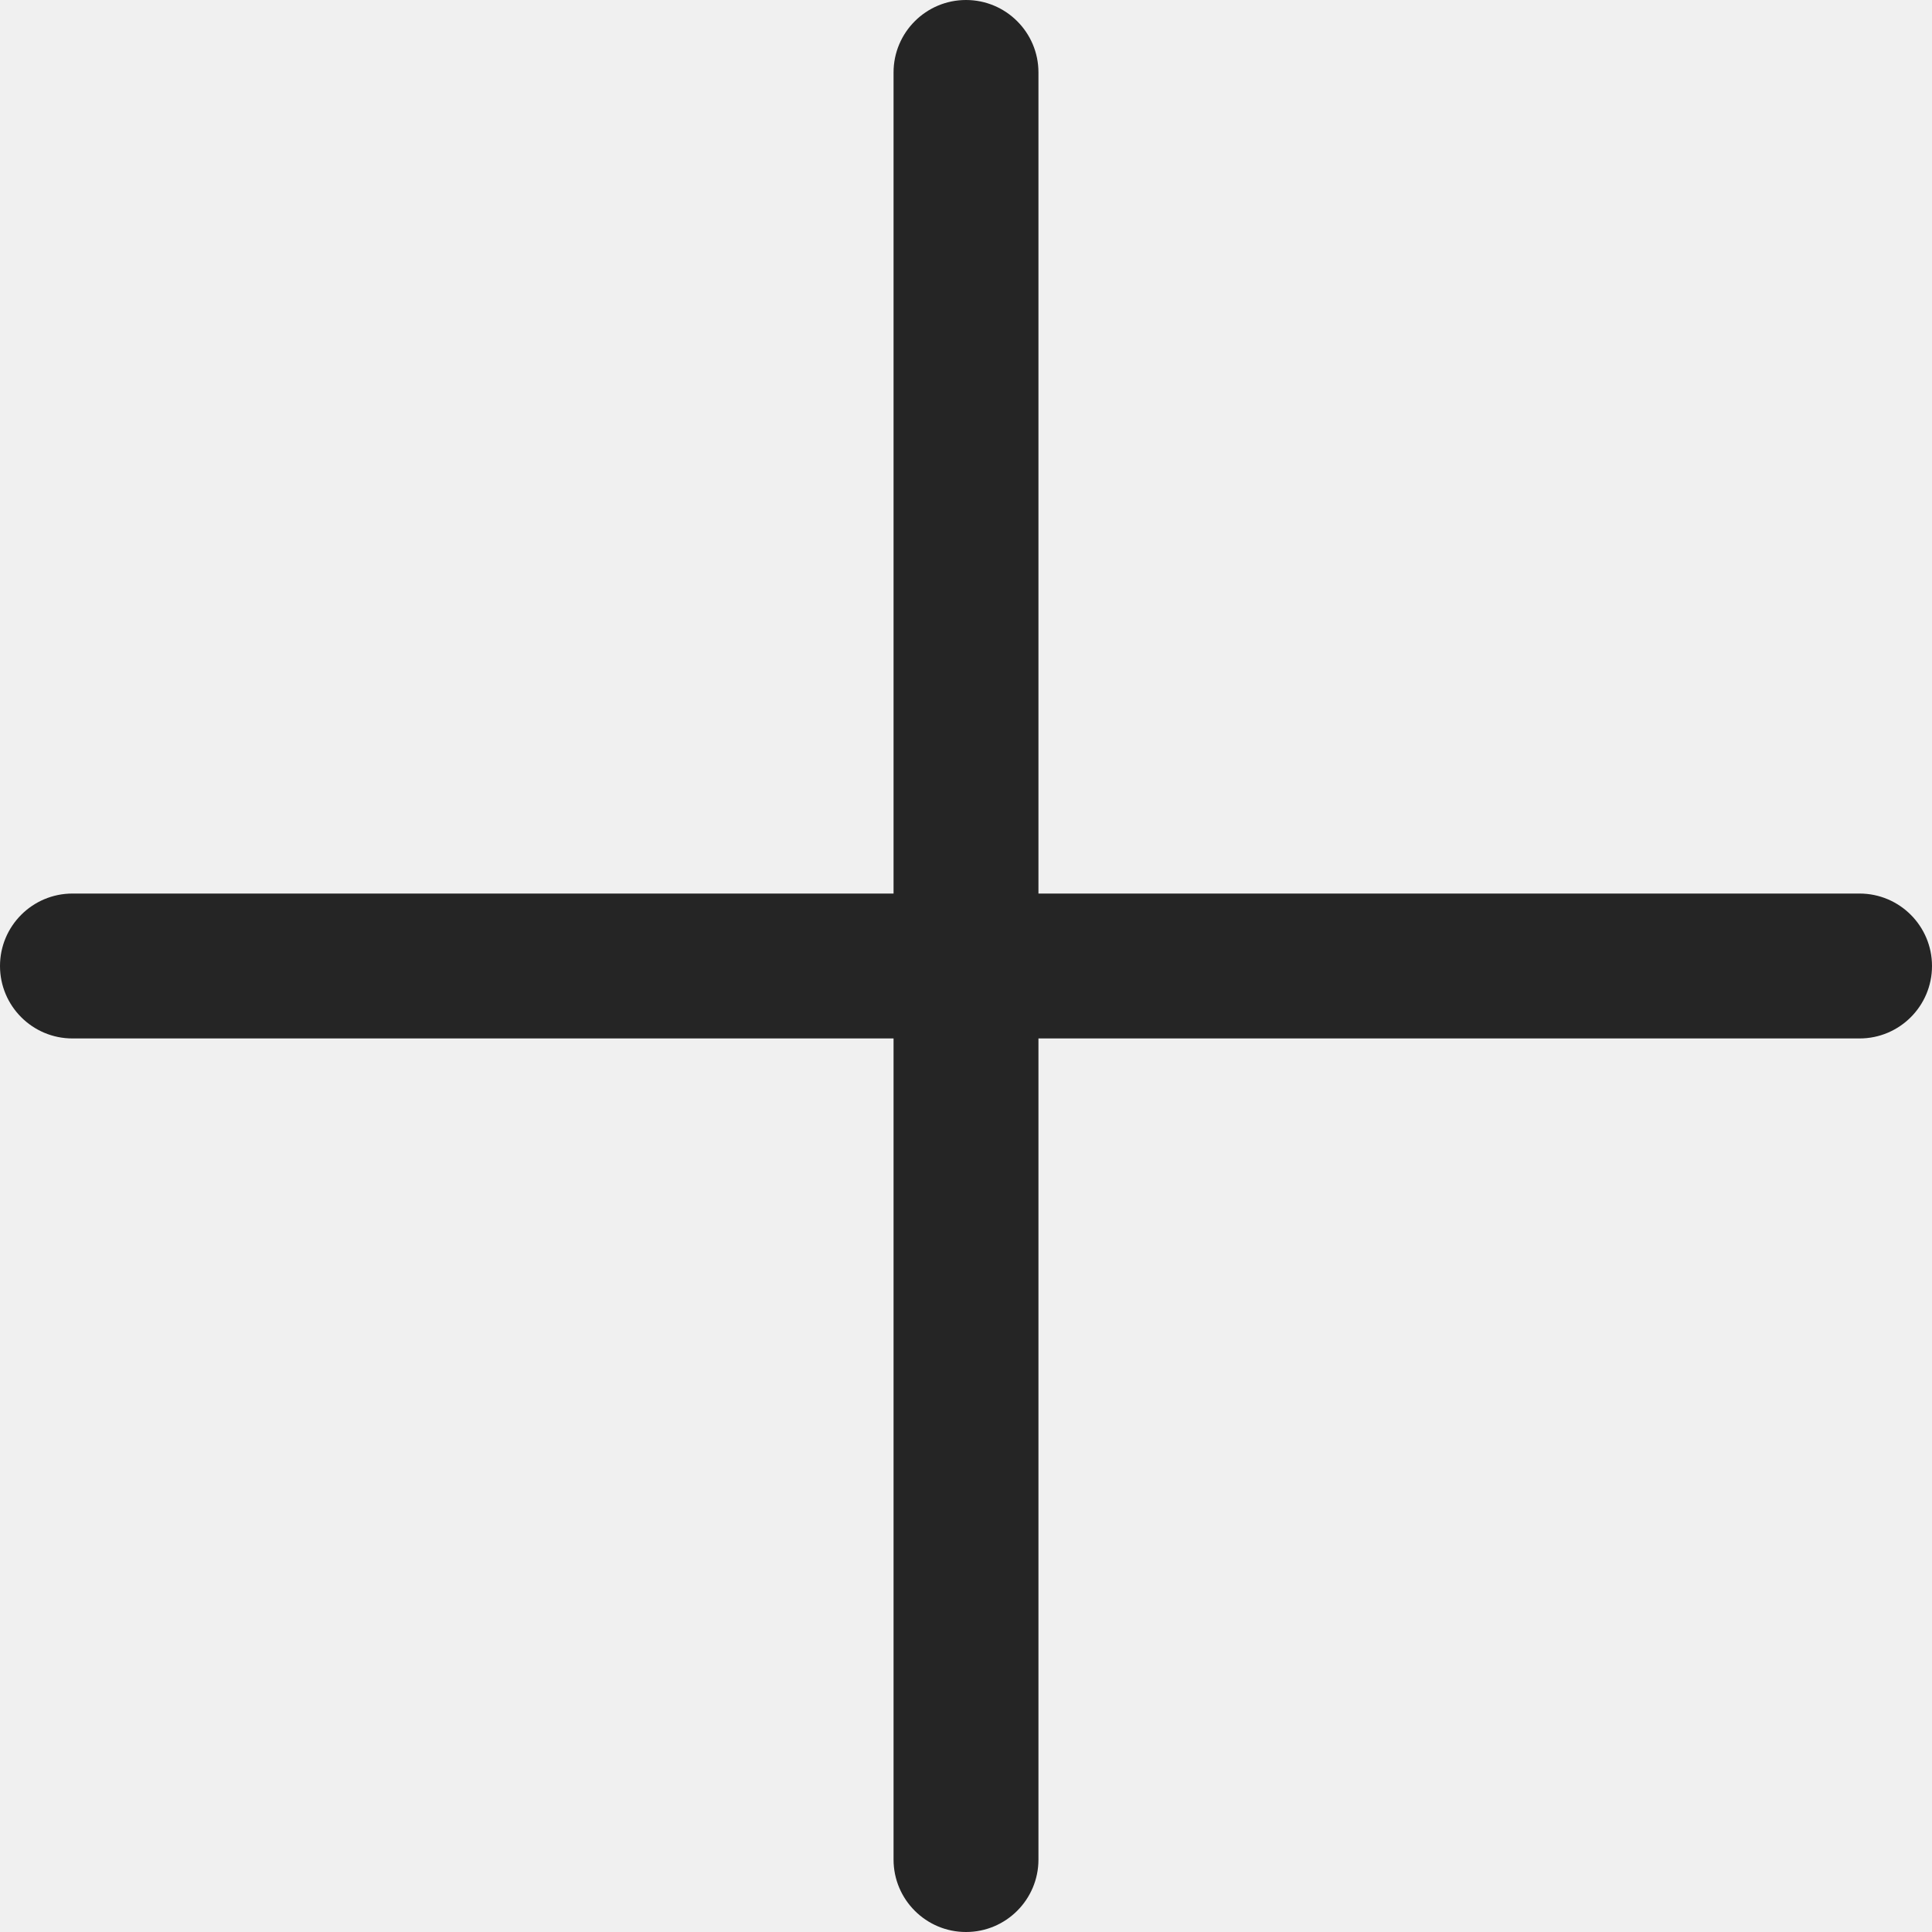
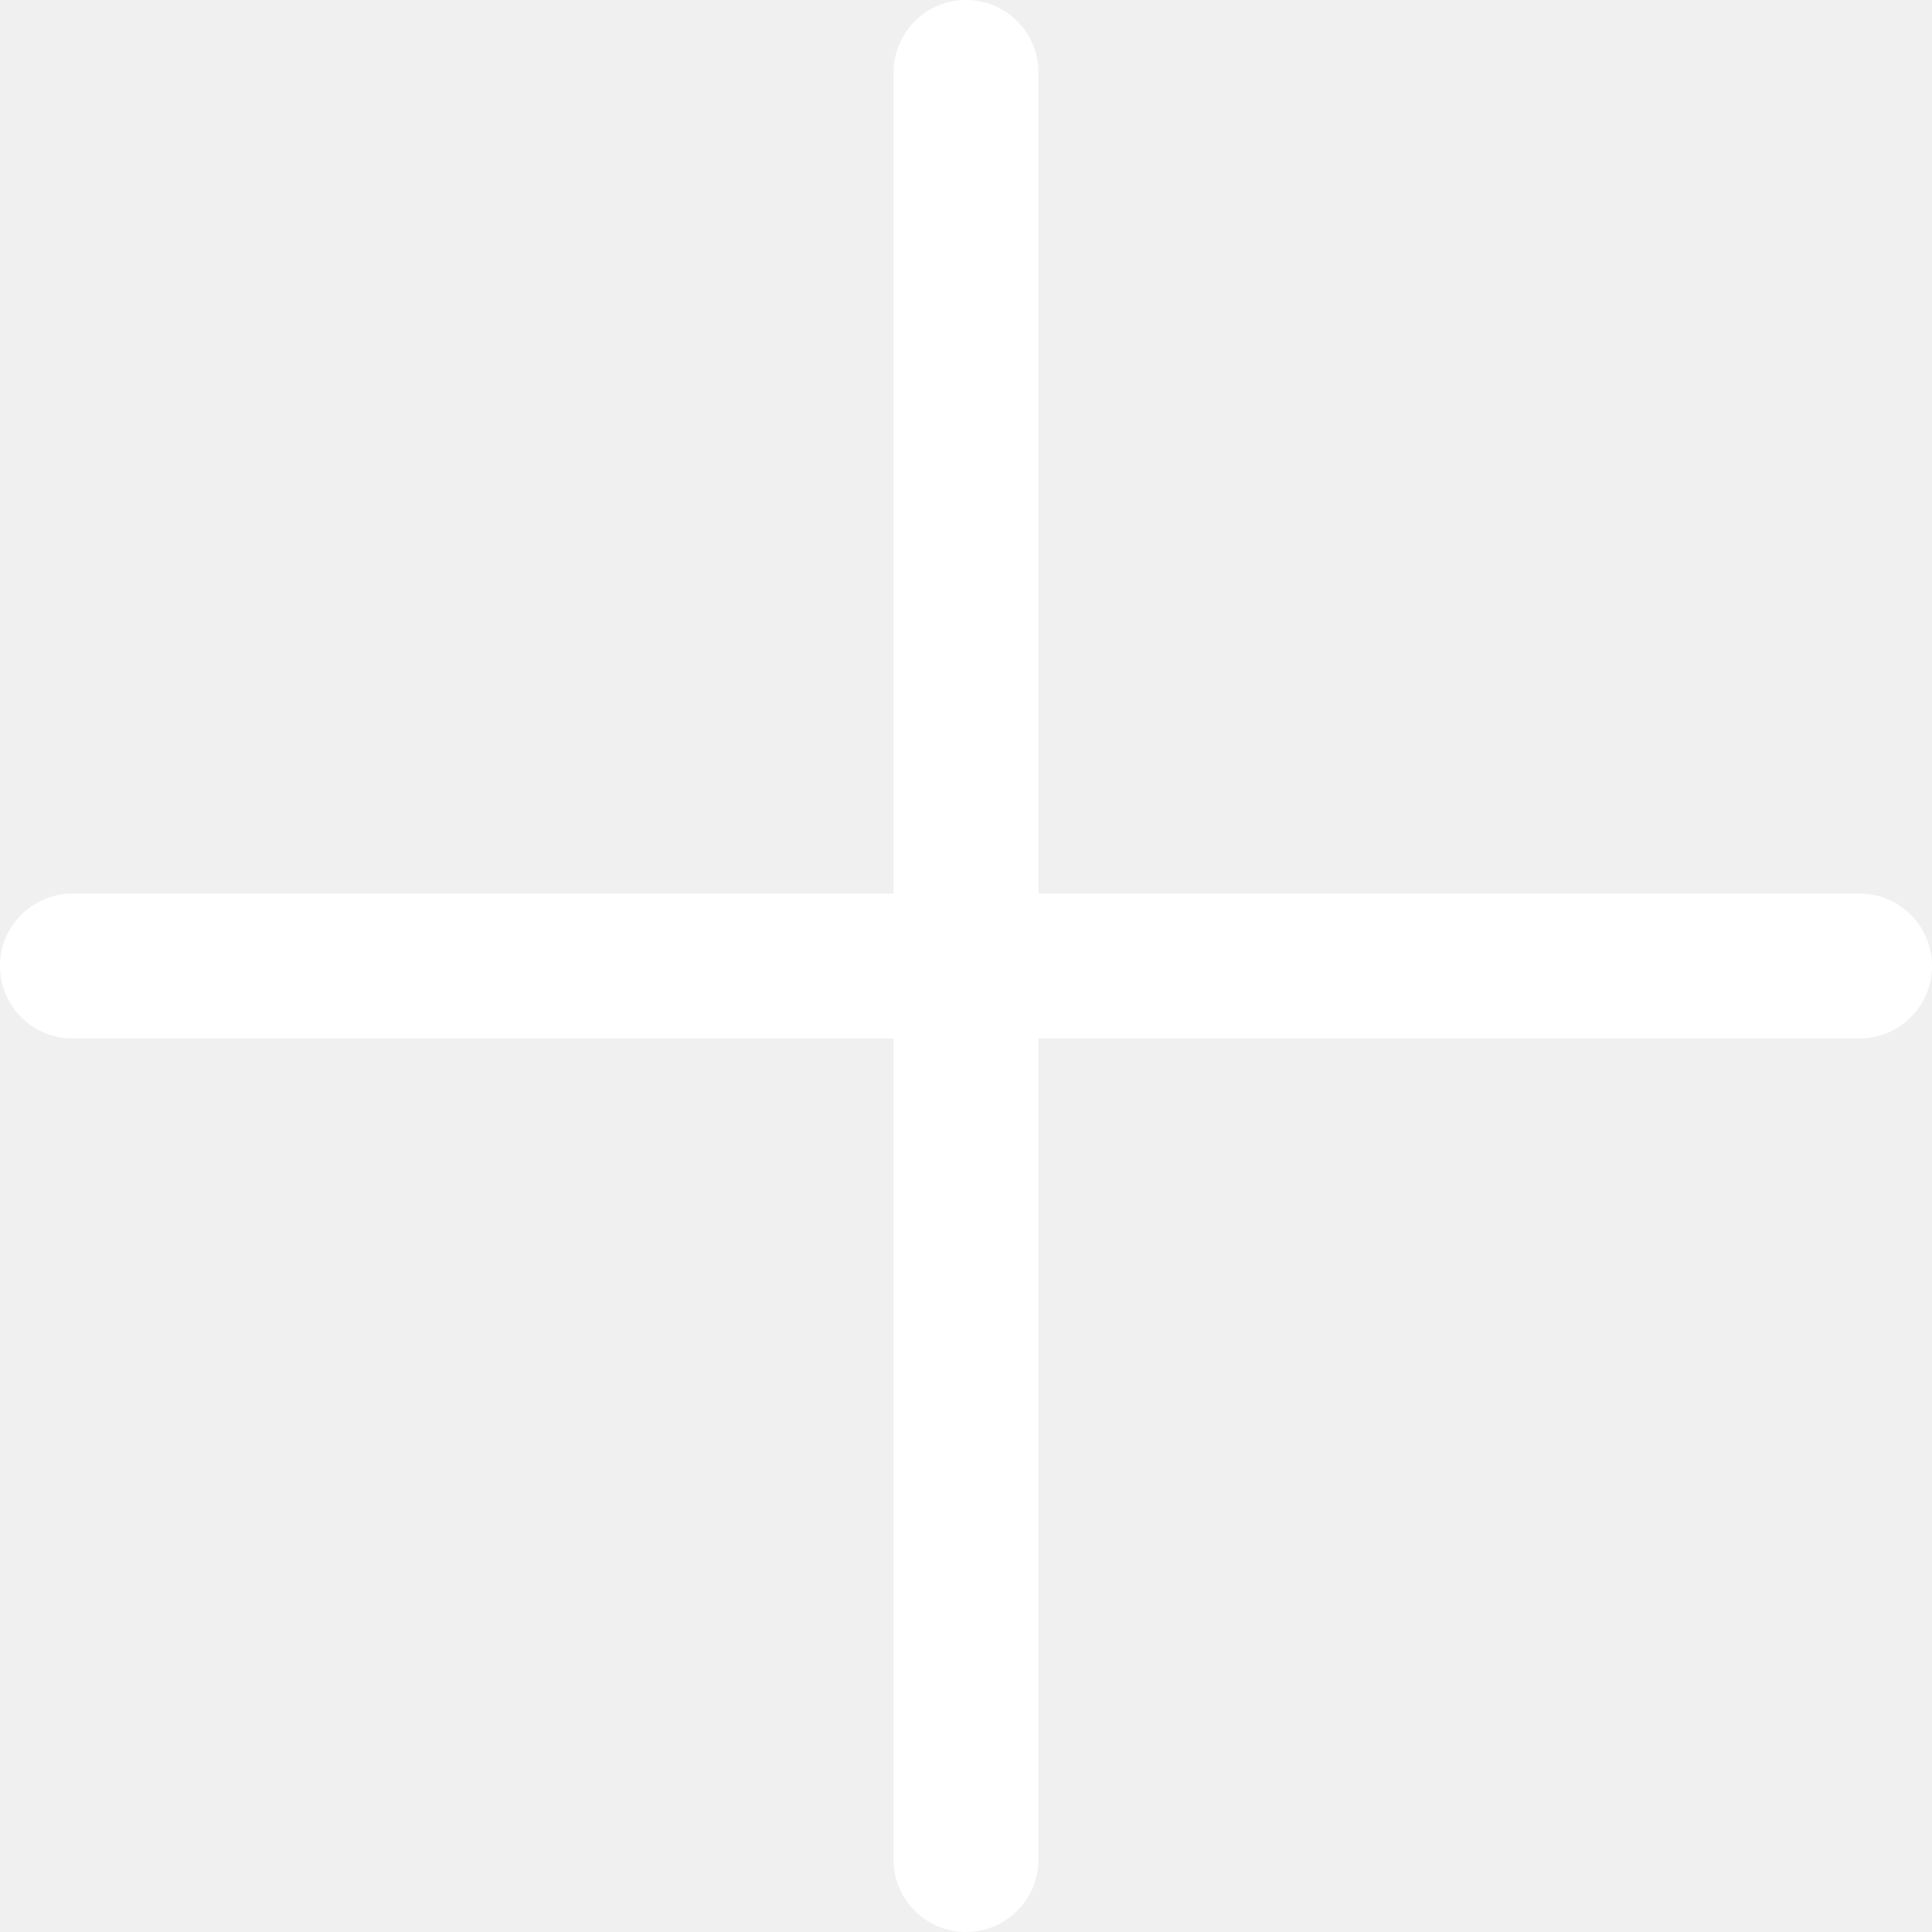
<svg xmlns="http://www.w3.org/2000/svg" width="20" height="20" viewBox="0 0 20 20" fill="none">
  <g id="20 / Plus big" clip-path="url(#clip0_6386_18965)">
-     <path id="Union" fill-rule="evenodd" clip-rule="evenodd" d="M10 0C10.414 0 10.75 0.336 10.75 0.75V9.25H19.25C19.664 9.25 20 9.586 20 10C20 10.414 19.664 10.75 19.25 10.75H10.75V19.25C10.75 19.664 10.414 20 10 20C9.586 20 9.25 19.664 9.25 19.25V10.75H0.75C0.336 10.75 0 10.414 0 10C0 9.586 0.336 9.25 0.75 9.25H9.25V0.75C9.25 0.336 9.586 0 10 0Z" fill="#252525" />
+     <path id="Union" fill-rule="evenodd" clip-rule="evenodd" d="M10 0C10.414 0 10.75 0.336 10.75 0.75V9.25H19.25C19.664 9.25 20 9.586 20 10C20 10.414 19.664 10.75 19.25 10.75H10.75V19.25C10.75 19.664 10.414 20 10 20C9.586 20 9.25 19.664 9.25 19.25V10.75H0.75C0.336 10.75 0 10.414 0 10C0 9.586 0.336 9.25 0.75 9.25H9.25V0.75C9.25 0.336 9.586 0 10 0Z" fill="#fff" />
  </g>
  <defs>
    <clipPath id="clip0_6386_18965">
-       <rect width="20" height="20" fill="#252525" />
+       <rect width="20" height="20" fill="#fff" />
    </clipPath>
  </defs>
</svg>
